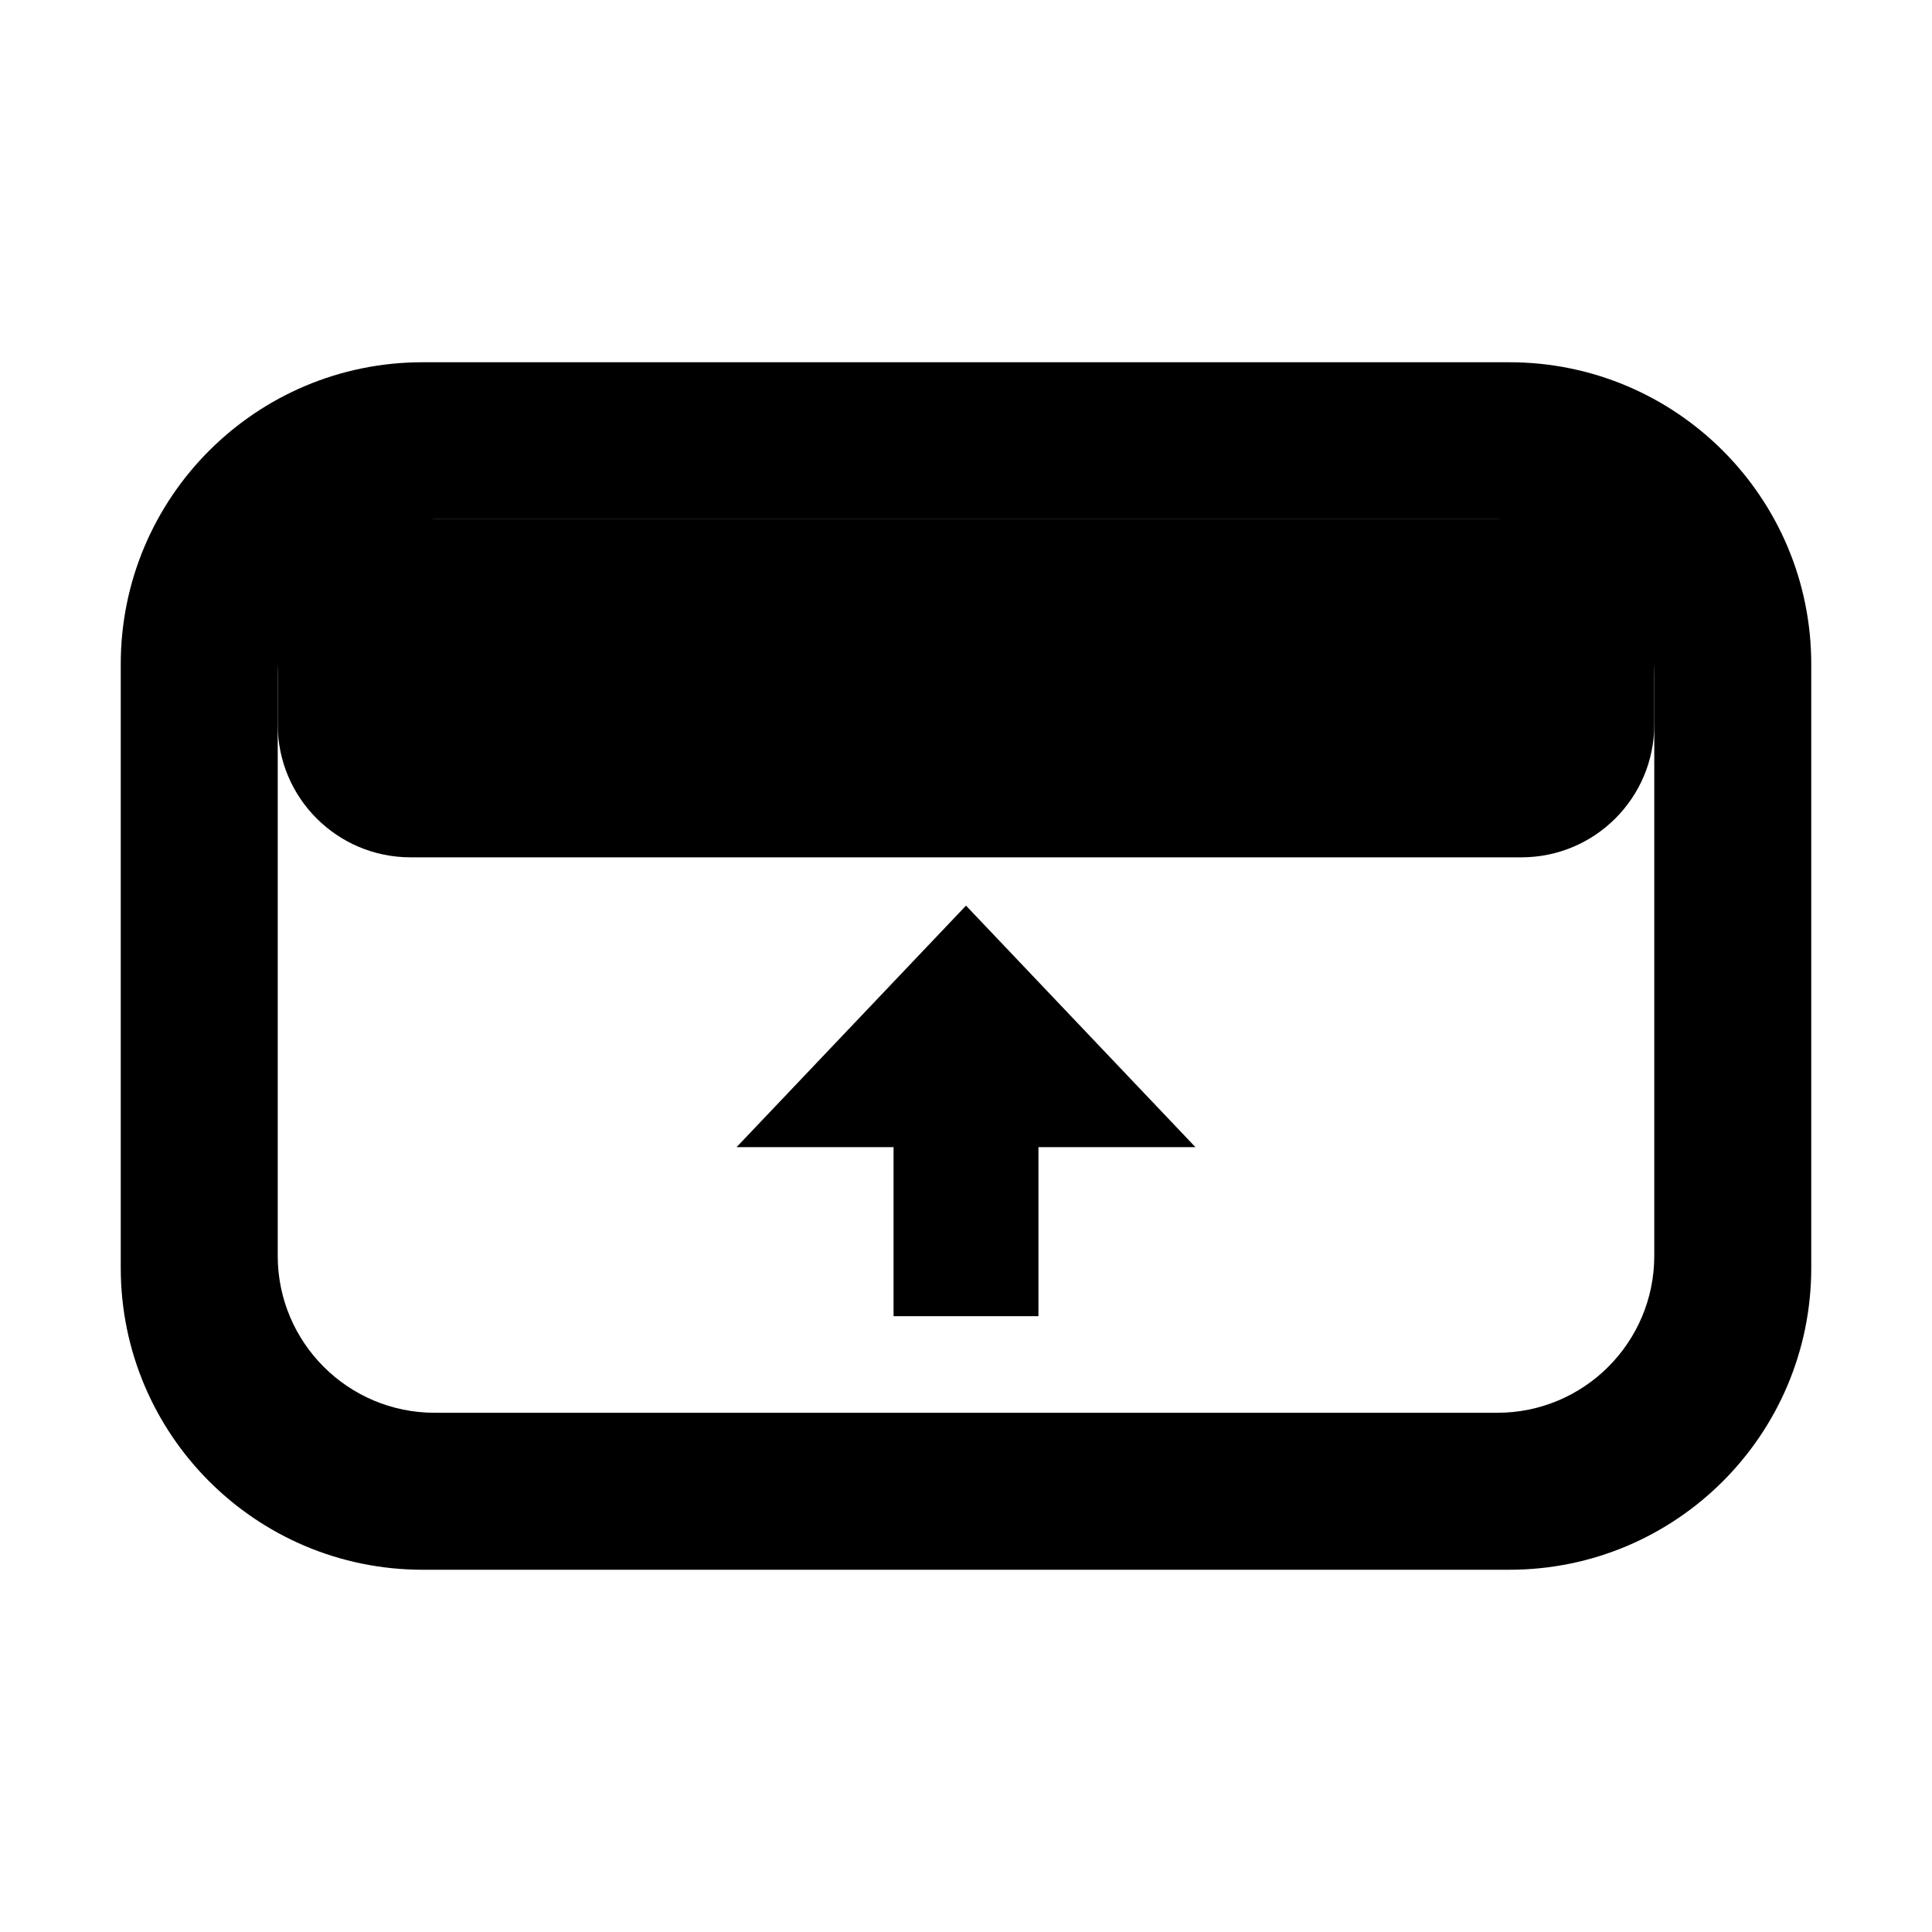
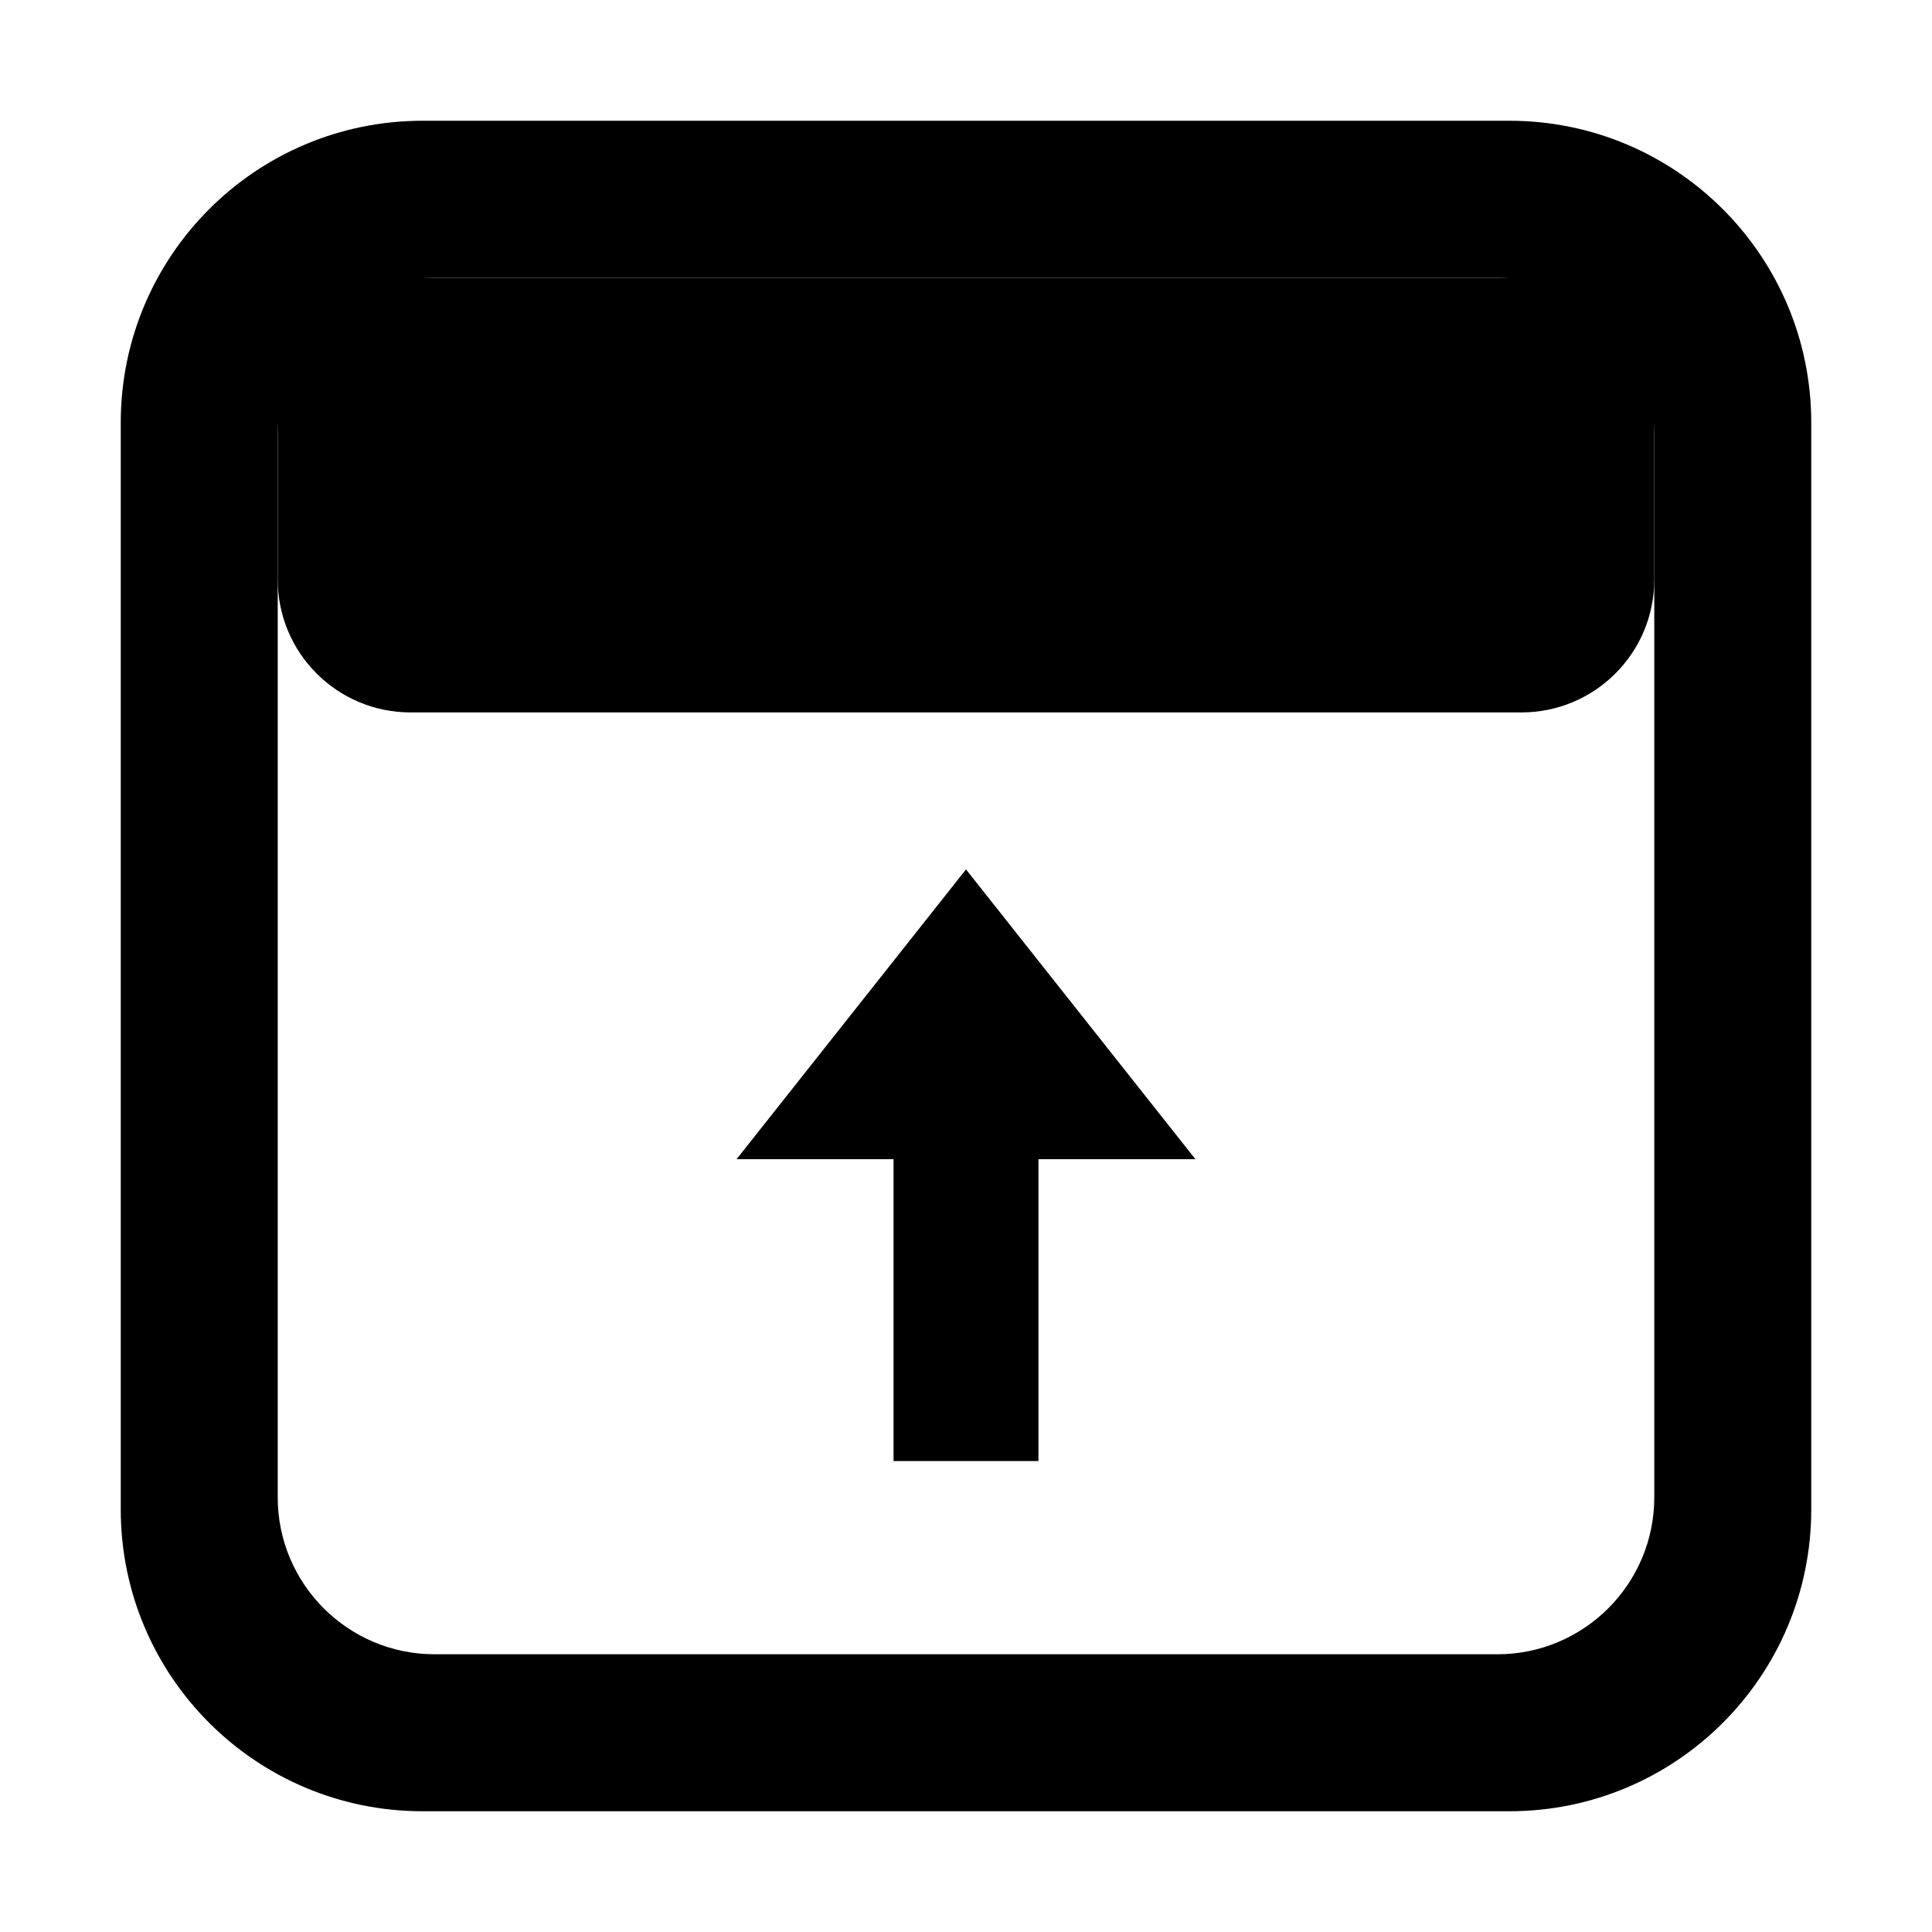
<svg xmlns="http://www.w3.org/2000/svg" width="16" height="16" viewBox="0 0 16 16" fill="currentColor">
-   <path fill-rule="evenodd" d="M3.5 3 H12.5 A2.5 2.5 0 0 1 15 5.5 V10.5 A2.5 2.5 0 0 1 12.5 13 H3.5 A2.5 2.5 0 0 1 1 10.5 V5.5 A2.5 2.5 0 0 1 3.5 3 Z M3.6 4.3 H12.4 A1.3 1.3 0 0 1 13.7 5.6 V10.4 A1.3 1.3 0 0 1 12.4 11.7 H3.6 A1.3 1.3 0 0 1 2.3 10.4 V5.6 A1.3 1.3 0 0 1 3.6 4.3 Z" />
-   <rect x="2.3" y="4.3" width="11.4" height="2.8" rx="1.1" />
-   <path d="M7.4 10.9 V9.5 H6.1 L8 7.5 L9.9 9.5 H8.6 V10.9 Z" />
+   <path fill-rule="evenodd" d="M3.5 1 H12.5 A2.5 2.5 0 0 1 15 3.5 V12.5 A2.5 2.5 0 0 1 12.5 15 H3.5 A2.5 2.5 0 0 1 1 12.5 V3.5 A2.5 2.5 0 0 1 3.5 1 Z M3.6 2.3 H12.4 A1.3 1.3 0 0 1 13.7 3.6 V12.4 A1.3 1.3 0 0 1 12.4 13.7 H3.6 A1.3 1.3 0 0 1 2.3 12.4 V3.6 A1.3 1.3 0 0 1 3.6 2.3 Z" />
+   <rect x="2.3" y="2.3" width="11.4" height="3.6" rx="1.1" />
+   <path d="M7.4 12.1 V9.6 H6.1 L8 7.2 L9.9 9.6 H8.6 V12.1 Z" />
</svg>
